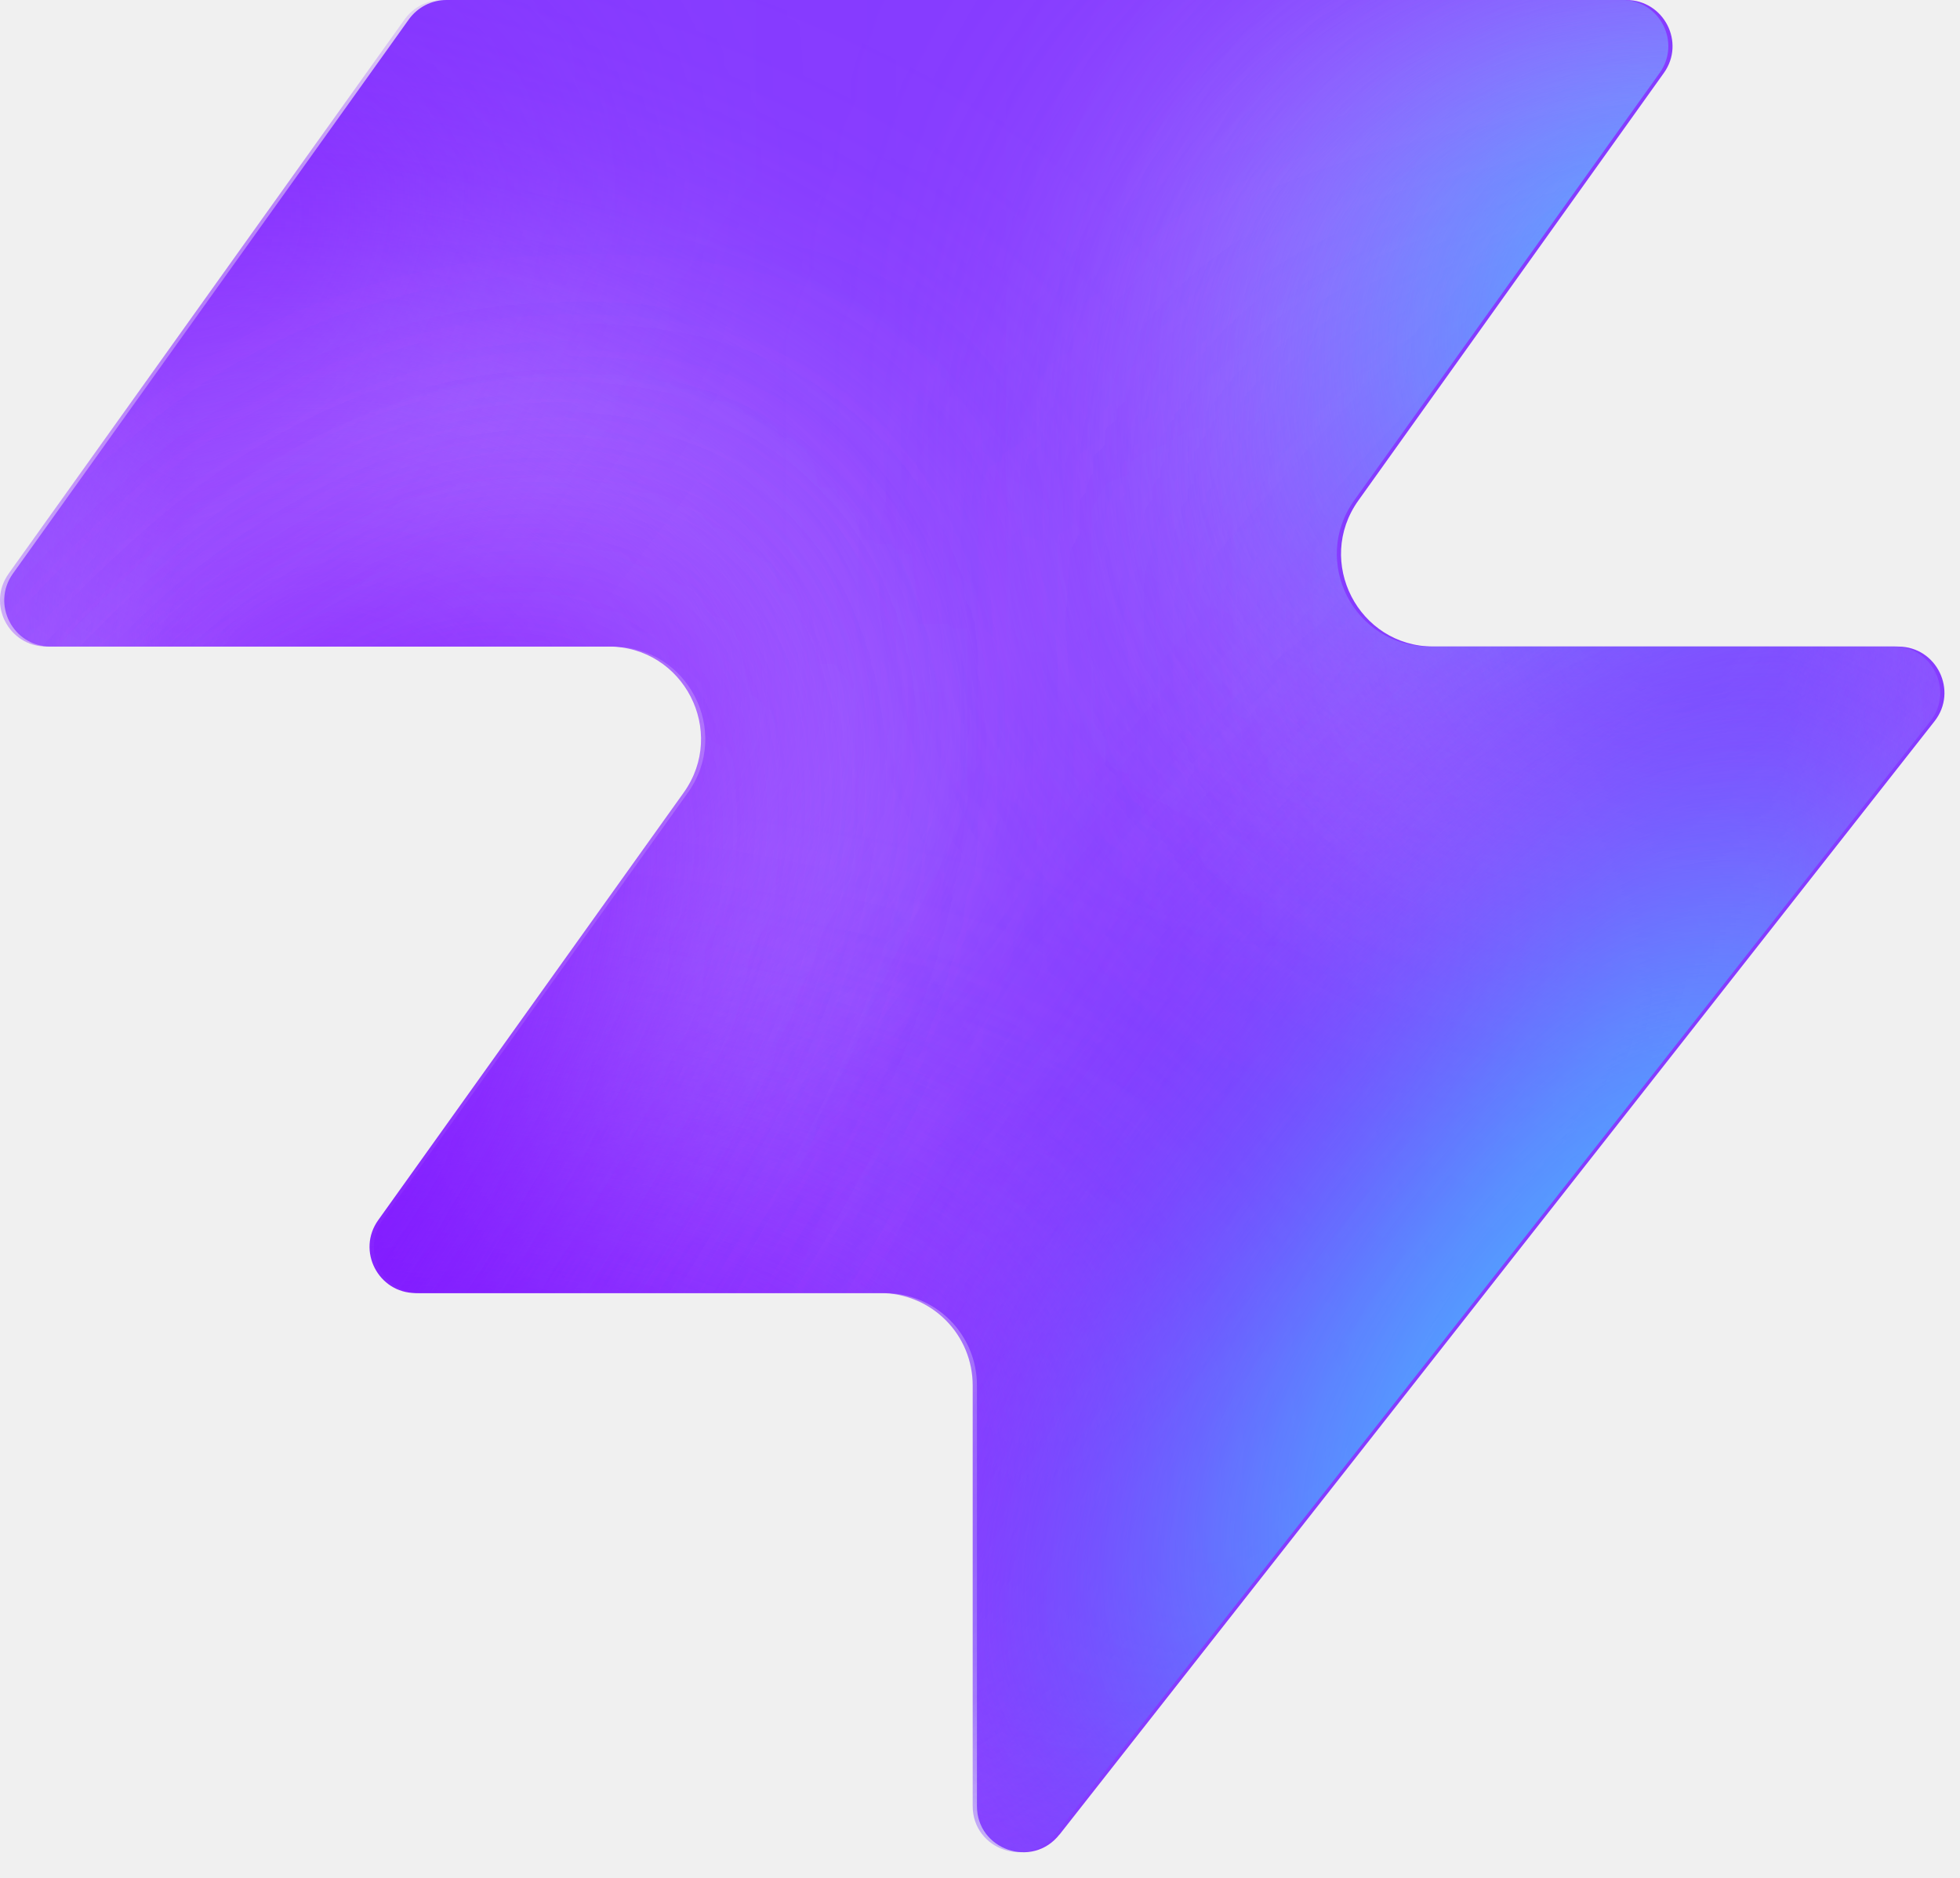
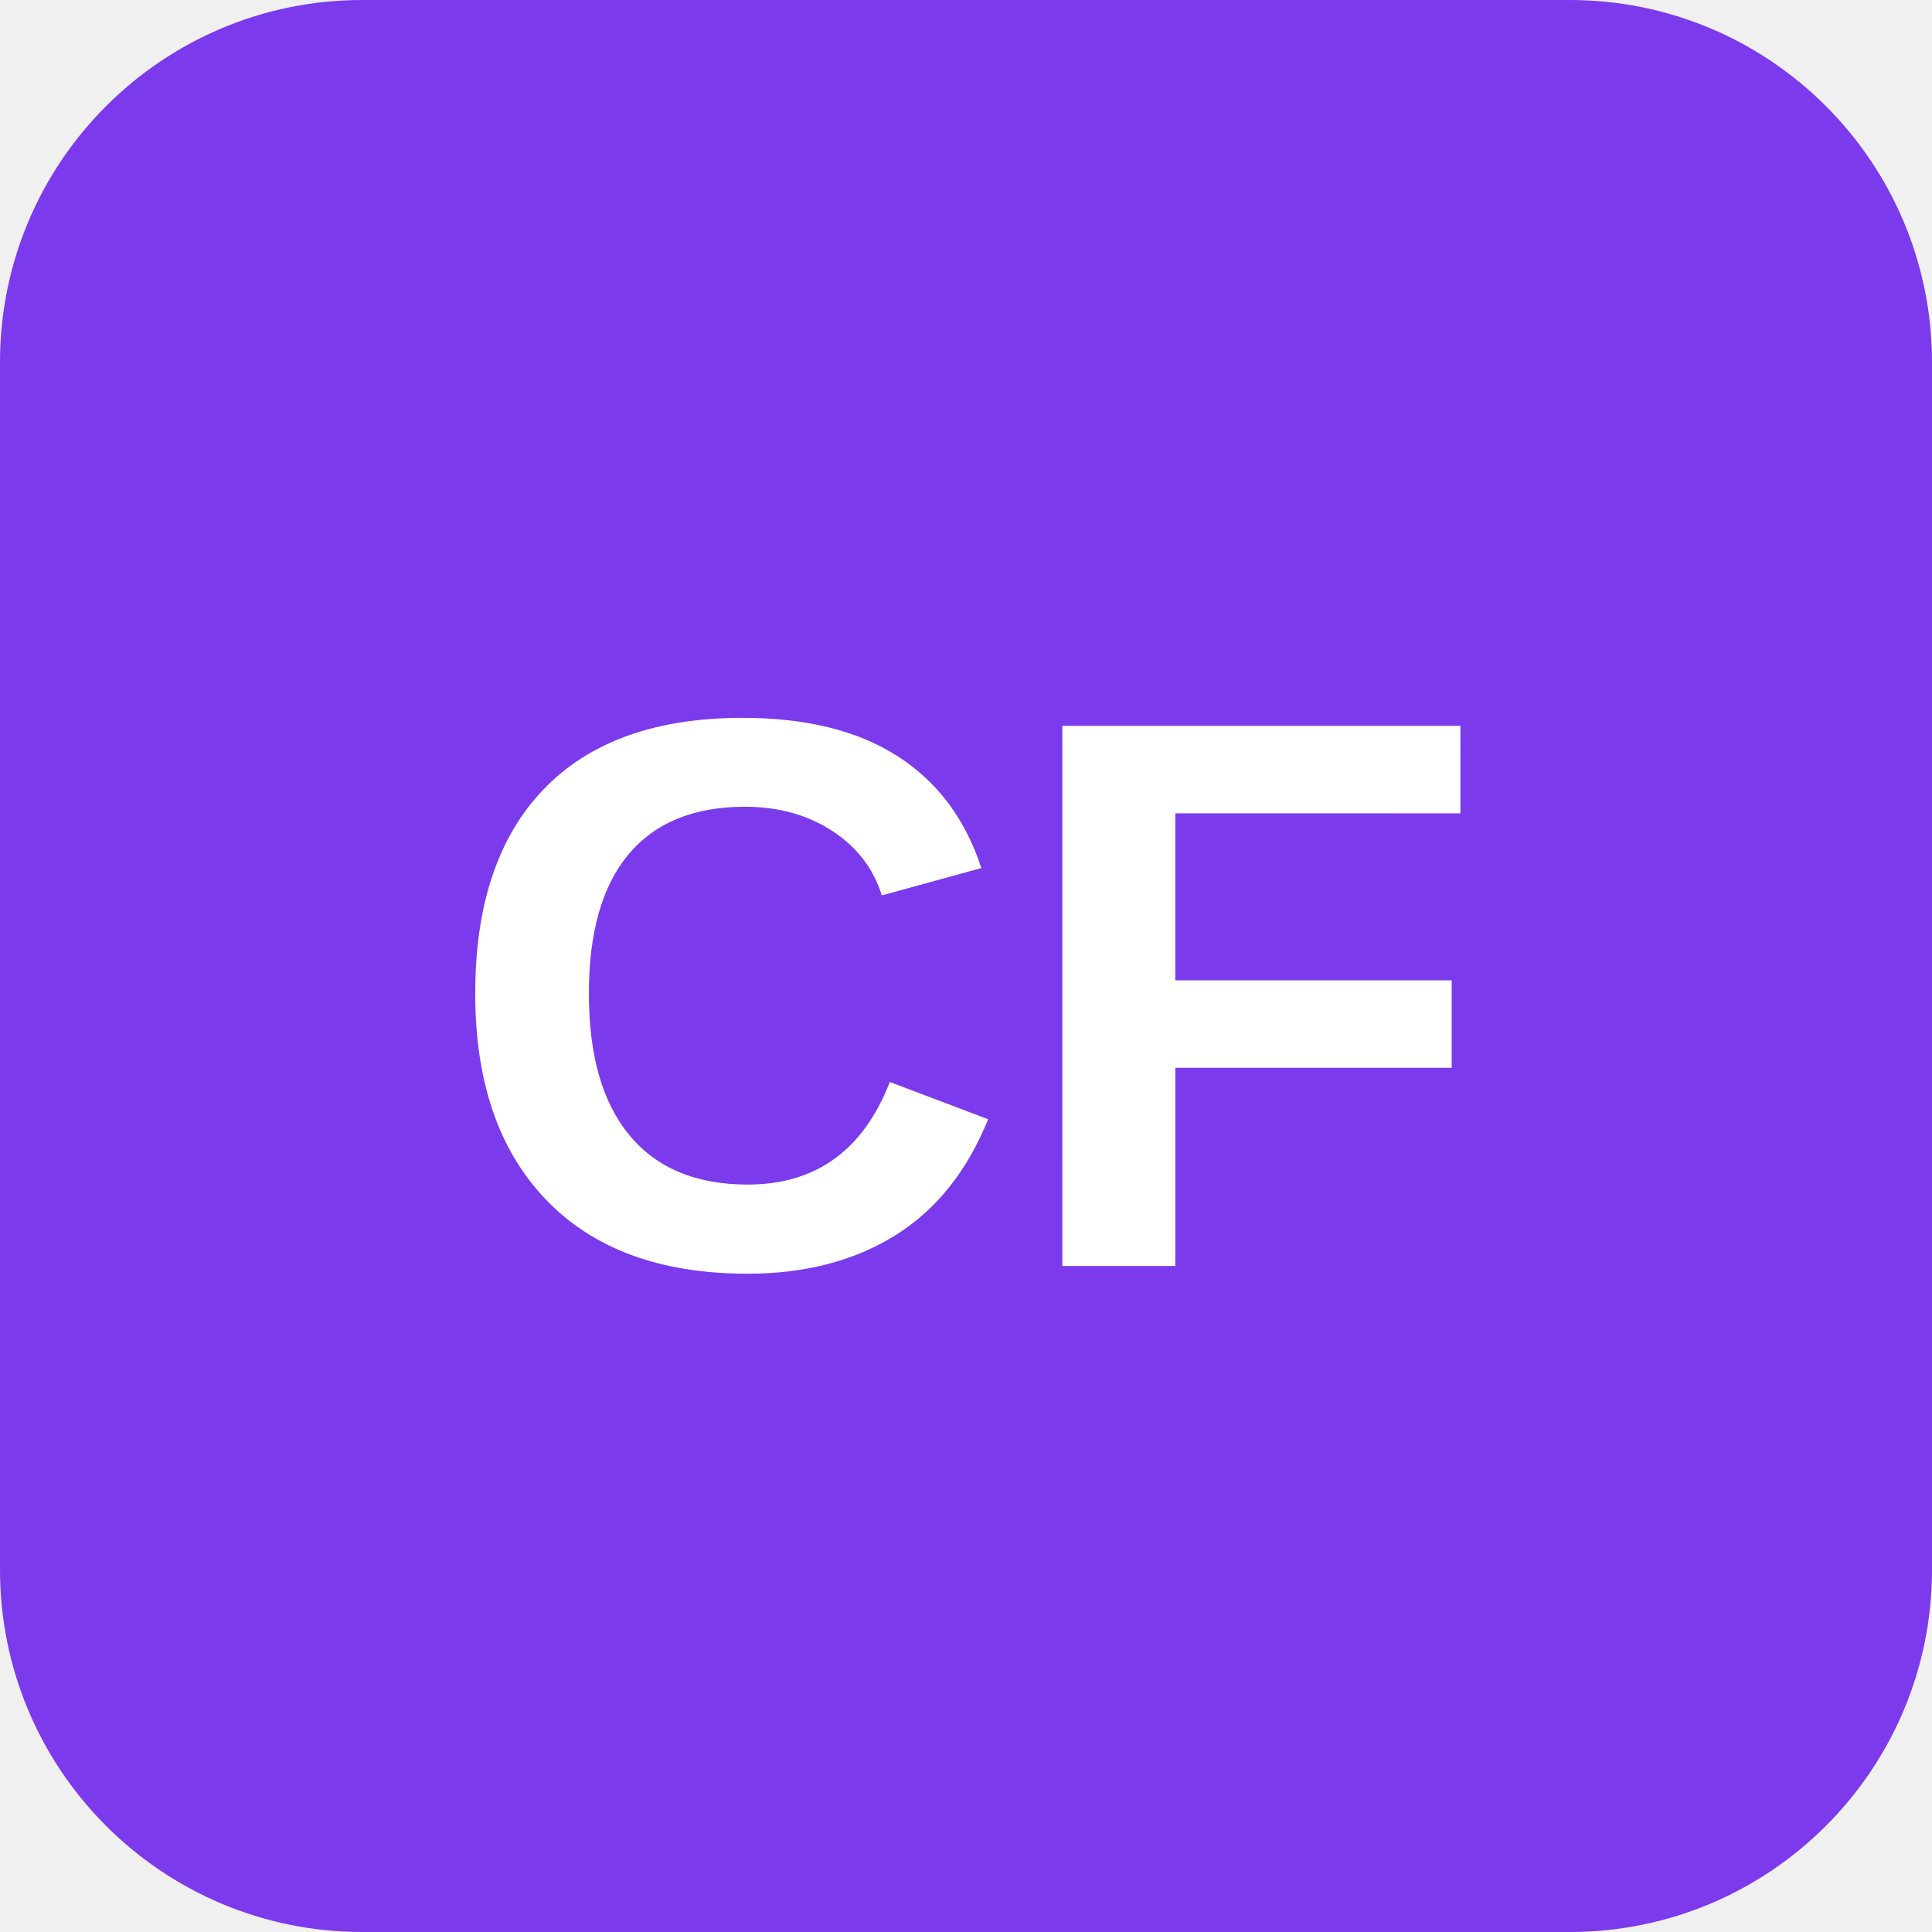
- <svg xmlns="http://www.w3.org/2000/svg" width="48" height="46" fill="none" viewBox="0 0 48 46">
-   <path fill="#863bff" d="M25.946 44.938c-.664.845-2.021.375-2.021-.698V33.937a2.26 2.26 0 0 0-2.262-2.262H10.287c-.92 0-1.456-1.04-.92-1.788l7.48-10.471c1.07-1.497 0-3.578-1.842-3.578H1.237c-.92 0-1.456-1.04-.92-1.788L10.013.474c.214-.297.556-.474.92-.474h28.894c.92 0 1.456 1.04.92 1.788l-7.48 10.471c-1.07 1.498 0 3.579 1.842 3.579h11.377c.943 0 1.473 1.088.89 1.83L25.947 44.94z" style="fill:#863bff;fill:color(display-p3 .525 .23 1);fill-opacity:1" />
-   <mask id="a" width="48" height="46" x="0" y="0" maskUnits="userSpaceOnUse" style="mask-type:alpha">
-     <path fill="#000" d="M25.842 44.938c-.664.844-2.021.375-2.021-.698V33.937a2.26 2.26 0 0 0-2.262-2.262H10.183c-.92 0-1.456-1.04-.92-1.788l7.48-10.471c1.07-1.498 0-3.579-1.842-3.579H1.133c-.92 0-1.456-1.04-.92-1.787L9.91.473c.214-.297.556-.474.92-.474h28.894c.92 0 1.456 1.04.92 1.788l-7.48 10.471c-1.07 1.498 0 3.578 1.842 3.578h11.377c.943 0 1.473 1.088.89 1.832L25.843 44.94z" style="fill:#000;fill-opacity:1" />
-   </mask>
-   <g mask="url(#a)">
-     <g filter="url(#b)">
-       <ellipse cx="5.508" cy="14.704" fill="#ede6ff" rx="5.508" ry="14.704" style="fill:#ede6ff;fill:color(display-p3 .927 .903 1);fill-opacity:1" transform="matrix(.00324 1 1 -.00324 -4.47 31.516)" />
-     </g>
-     <g filter="url(#c)">
-       <ellipse cx="10.399" cy="29.851" fill="#ede6ff" rx="10.399" ry="29.851" style="fill:#ede6ff;fill:color(display-p3 .927 .903 1);fill-opacity:1" transform="matrix(.00324 1 1 -.00324 -39.328 7.883)" />
-     </g>
-     <g filter="url(#d)">
-       <ellipse cx="5.508" cy="30.487" fill="#7e14ff" rx="5.508" ry="30.487" style="fill:#7e14ff;fill:color(display-p3 .492 .077 1);fill-opacity:1" transform="rotate(89.814 -25.913 -14.639)scale(1 -1)" />
-     </g>
-     <g filter="url(#e)">
-       <ellipse cx="5.508" cy="30.599" fill="#7e14ff" rx="5.508" ry="30.599" style="fill:#7e14ff;fill:color(display-p3 .492 .077 1);fill-opacity:1" transform="rotate(89.814 -32.644 -3.334)scale(1 -1)" />
-     </g>
-     <g filter="url(#f)">
-       <ellipse cx="5.508" cy="30.599" fill="#7e14ff" rx="5.508" ry="30.599" style="fill:#7e14ff;fill:color(display-p3 .492 .077 1);fill-opacity:1" transform="matrix(.00324 1 1 -.00324 -34.34 30.47)" />
-     </g>
-     <g filter="url(#g)">
-       <ellipse cx="14.072" cy="22.078" fill="#ede6ff" rx="14.072" ry="22.078" style="fill:#ede6ff;fill:color(display-p3 .927 .903 1);fill-opacity:1" transform="rotate(93.35 24.506 48.493)scale(-1 1)" />
-     </g>
-     <g filter="url(#h)">
-       <ellipse cx="3.47" cy="21.501" fill="#7e14ff" rx="3.47" ry="21.501" style="fill:#7e14ff;fill:color(display-p3 .492 .077 1);fill-opacity:1" transform="rotate(89.009 28.708 47.59)scale(-1 1)" />
-     </g>
-     <g filter="url(#i)">
-       <ellipse cx="3.47" cy="21.501" fill="#7e14ff" rx="3.47" ry="21.501" style="fill:#7e14ff;fill:color(display-p3 .492 .077 1);fill-opacity:1" transform="rotate(89.009 28.708 47.59)scale(-1 1)" />
-     </g>
-     <g filter="url(#j)">
-       <ellipse cx=".387" cy="8.972" fill="#7e14ff" rx="4.407" ry="29.108" style="fill:#7e14ff;fill:color(display-p3 .492 .077 1);fill-opacity:1" transform="rotate(39.51 .387 8.972)" />
-     </g>
-     <g filter="url(#k)">
-       <ellipse cx="47.523" cy="-6.092" fill="#7e14ff" rx="4.407" ry="29.108" style="fill:#7e14ff;fill:color(display-p3 .492 .077 1);fill-opacity:1" transform="rotate(37.892 47.523 -6.092)" />
-     </g>
-     <g filter="url(#l)">
-       <ellipse cx="41.412" cy="6.333" fill="#47bfff" rx="5.971" ry="9.665" style="fill:#47bfff;fill:color(display-p3 .28 .748 1);fill-opacity:1" transform="rotate(37.892 41.412 6.333)" />
-     </g>
-     <g filter="url(#m)">
-       <ellipse cx="-1.879" cy="38.332" fill="#7e14ff" rx="4.407" ry="29.108" style="fill:#7e14ff;fill:color(display-p3 .492 .077 1);fill-opacity:1" transform="rotate(37.892 -1.88 38.332)" />
-     </g>
-     <g filter="url(#n)">
-       <ellipse cx="-1.879" cy="38.332" fill="#7e14ff" rx="4.407" ry="29.108" style="fill:#7e14ff;fill:color(display-p3 .492 .077 1);fill-opacity:1" transform="rotate(37.892 -1.88 38.332)" />
-     </g>
-     <g filter="url(#o)">
-       <ellipse cx="35.651" cy="29.907" fill="#7e14ff" rx="4.407" ry="29.108" style="fill:#7e14ff;fill:color(display-p3 .492 .077 1);fill-opacity:1" transform="rotate(37.892 35.651 29.907)" />
-     </g>
-     <g filter="url(#p)">
-       <ellipse cx="38.418" cy="32.4" fill="#47bfff" rx="5.971" ry="15.297" style="fill:#47bfff;fill:color(display-p3 .28 .748 1);fill-opacity:1" transform="rotate(37.892 38.418 32.4)" />
-     </g>
-   </g>
+ <svg xmlns="http://www.w3.org/2000/svg" width="128" height="128" viewBox="0 0 128 128" fill="none">
  <defs>
-     <filter id="b" width="60.045" height="41.654" x="-19.77" y="16.149" color-interpolation-filters="sRGB" filterUnits="userSpaceOnUse">
-       <feFlood flood-opacity="0" result="BackgroundImageFix" />
-       <feBlend in="SourceGraphic" in2="BackgroundImageFix" result="shape" />
-       <feGaussianBlur result="effect1_foregroundBlur_2002_17158" stdDeviation="7.659" />
-     </filter>
-     <filter id="c" width="90.34" height="51.437" x="-54.613" y="-7.533" color-interpolation-filters="sRGB" filterUnits="userSpaceOnUse">
-       <feFlood flood-opacity="0" result="BackgroundImageFix" />
-       <feBlend in="SourceGraphic" in2="BackgroundImageFix" result="shape" />
-       <feGaussianBlur result="effect1_foregroundBlur_2002_17158" stdDeviation="7.659" />
-     </filter>
-     <filter id="d" width="79.355" height="29.4" x="-49.64" y="2.03" color-interpolation-filters="sRGB" filterUnits="userSpaceOnUse">
-       <feFlood flood-opacity="0" result="BackgroundImageFix" />
-       <feBlend in="SourceGraphic" in2="BackgroundImageFix" result="shape" />
-       <feGaussianBlur result="effect1_foregroundBlur_2002_17158" stdDeviation="4.596" />
-     </filter>
-     <filter id="e" width="79.579" height="29.4" x="-45.045" y="20.029" color-interpolation-filters="sRGB" filterUnits="userSpaceOnUse">
-       <feFlood flood-opacity="0" result="BackgroundImageFix" />
-       <feBlend in="SourceGraphic" in2="BackgroundImageFix" result="shape" />
-       <feGaussianBlur result="effect1_foregroundBlur_2002_17158" stdDeviation="4.596" />
-     </filter>
-     <filter id="f" width="79.579" height="29.4" x="-43.513" y="21.178" color-interpolation-filters="sRGB" filterUnits="userSpaceOnUse">
-       <feFlood flood-opacity="0" result="BackgroundImageFix" />
-       <feBlend in="SourceGraphic" in2="BackgroundImageFix" result="shape" />
-       <feGaussianBlur result="effect1_foregroundBlur_2002_17158" stdDeviation="4.596" />
-     </filter>
-     <filter id="g" width="74.749" height="58.852" x="15.756" y="-17.901" color-interpolation-filters="sRGB" filterUnits="userSpaceOnUse">
-       <feFlood flood-opacity="0" result="BackgroundImageFix" />
-       <feBlend in="SourceGraphic" in2="BackgroundImageFix" result="shape" />
-       <feGaussianBlur result="effect1_foregroundBlur_2002_17158" stdDeviation="7.659" />
-     </filter>
-     <filter id="h" width="61.377" height="25.362" x="23.548" y="2.284" color-interpolation-filters="sRGB" filterUnits="userSpaceOnUse">
-       <feFlood flood-opacity="0" result="BackgroundImageFix" />
-       <feBlend in="SourceGraphic" in2="BackgroundImageFix" result="shape" />
-       <feGaussianBlur result="effect1_foregroundBlur_2002_17158" stdDeviation="4.596" />
-     </filter>
-     <filter id="i" width="61.377" height="25.362" x="23.548" y="2.284" color-interpolation-filters="sRGB" filterUnits="userSpaceOnUse">
-       <feFlood flood-opacity="0" result="BackgroundImageFix" />
-       <feBlend in="SourceGraphic" in2="BackgroundImageFix" result="shape" />
-       <feGaussianBlur result="effect1_foregroundBlur_2002_17158" stdDeviation="4.596" />
-     </filter>
-     <filter id="j" width="56.045" height="63.649" x="-27.636" y="-22.853" color-interpolation-filters="sRGB" filterUnits="userSpaceOnUse">
-       <feFlood flood-opacity="0" result="BackgroundImageFix" />
-       <feBlend in="SourceGraphic" in2="BackgroundImageFix" result="shape" />
-       <feGaussianBlur result="effect1_foregroundBlur_2002_17158" stdDeviation="4.596" />
-     </filter>
-     <filter id="k" width="54.814" height="64.646" x="20.116" y="-38.415" color-interpolation-filters="sRGB" filterUnits="userSpaceOnUse">
-       <feFlood flood-opacity="0" result="BackgroundImageFix" />
-       <feBlend in="SourceGraphic" in2="BackgroundImageFix" result="shape" />
-       <feGaussianBlur result="effect1_foregroundBlur_2002_17158" stdDeviation="4.596" />
-     </filter>
-     <filter id="l" width="33.541" height="35.313" x="24.641" y="-11.323" color-interpolation-filters="sRGB" filterUnits="userSpaceOnUse">
-       <feFlood flood-opacity="0" result="BackgroundImageFix" />
-       <feBlend in="SourceGraphic" in2="BackgroundImageFix" result="shape" />
-       <feGaussianBlur result="effect1_foregroundBlur_2002_17158" stdDeviation="4.596" />
-     </filter>
-     <filter id="m" width="54.814" height="64.646" x="-29.286" y="6.009" color-interpolation-filters="sRGB" filterUnits="userSpaceOnUse">
-       <feFlood flood-opacity="0" result="BackgroundImageFix" />
-       <feBlend in="SourceGraphic" in2="BackgroundImageFix" result="shape" />
-       <feGaussianBlur result="effect1_foregroundBlur_2002_17158" stdDeviation="4.596" />
-     </filter>
-     <filter id="n" width="54.814" height="64.646" x="-29.286" y="6.009" color-interpolation-filters="sRGB" filterUnits="userSpaceOnUse">
-       <feFlood flood-opacity="0" result="BackgroundImageFix" />
-       <feBlend in="SourceGraphic" in2="BackgroundImageFix" result="shape" />
-       <feGaussianBlur result="effect1_foregroundBlur_2002_17158" stdDeviation="4.596" />
-     </filter>
-     <filter id="o" width="54.814" height="64.646" x="8.244" y="-2.416" color-interpolation-filters="sRGB" filterUnits="userSpaceOnUse">
-       <feFlood flood-opacity="0" result="BackgroundImageFix" />
-       <feBlend in="SourceGraphic" in2="BackgroundImageFix" result="shape" />
-       <feGaussianBlur result="effect1_foregroundBlur_2002_17158" stdDeviation="4.596" />
-     </filter>
-     <filter id="p" width="39.409" height="43.623" x="18.713" y="10.588" color-interpolation-filters="sRGB" filterUnits="userSpaceOnUse">
-       <feFlood flood-opacity="0" result="BackgroundImageFix" />
-       <feBlend in="SourceGraphic" in2="BackgroundImageFix" result="shape" />
-       <feGaussianBlur result="effect1_foregroundBlur_2002_17158" stdDeviation="4.596" />
-     </filter>
+     <linearGradient id="cfGradient" x1="0" y1="0" x2="128" y2="128">
+       <stop offset="0%" stop-color="#7C3AED" />
+       <stop offset="100%" stop-color="#EC4899" />
+     </linearGradient>
  </defs>
+   <rect width="128" height="128" rx="24" fill="url(#cfGradient)" />
+   <text x="50%" y="54%" text-anchor="middle" dominant-baseline="middle" font-family="Arial, sans-serif" font-size="52" font-weight="800" fill="white">
+     CF
+   </text>
</svg>
